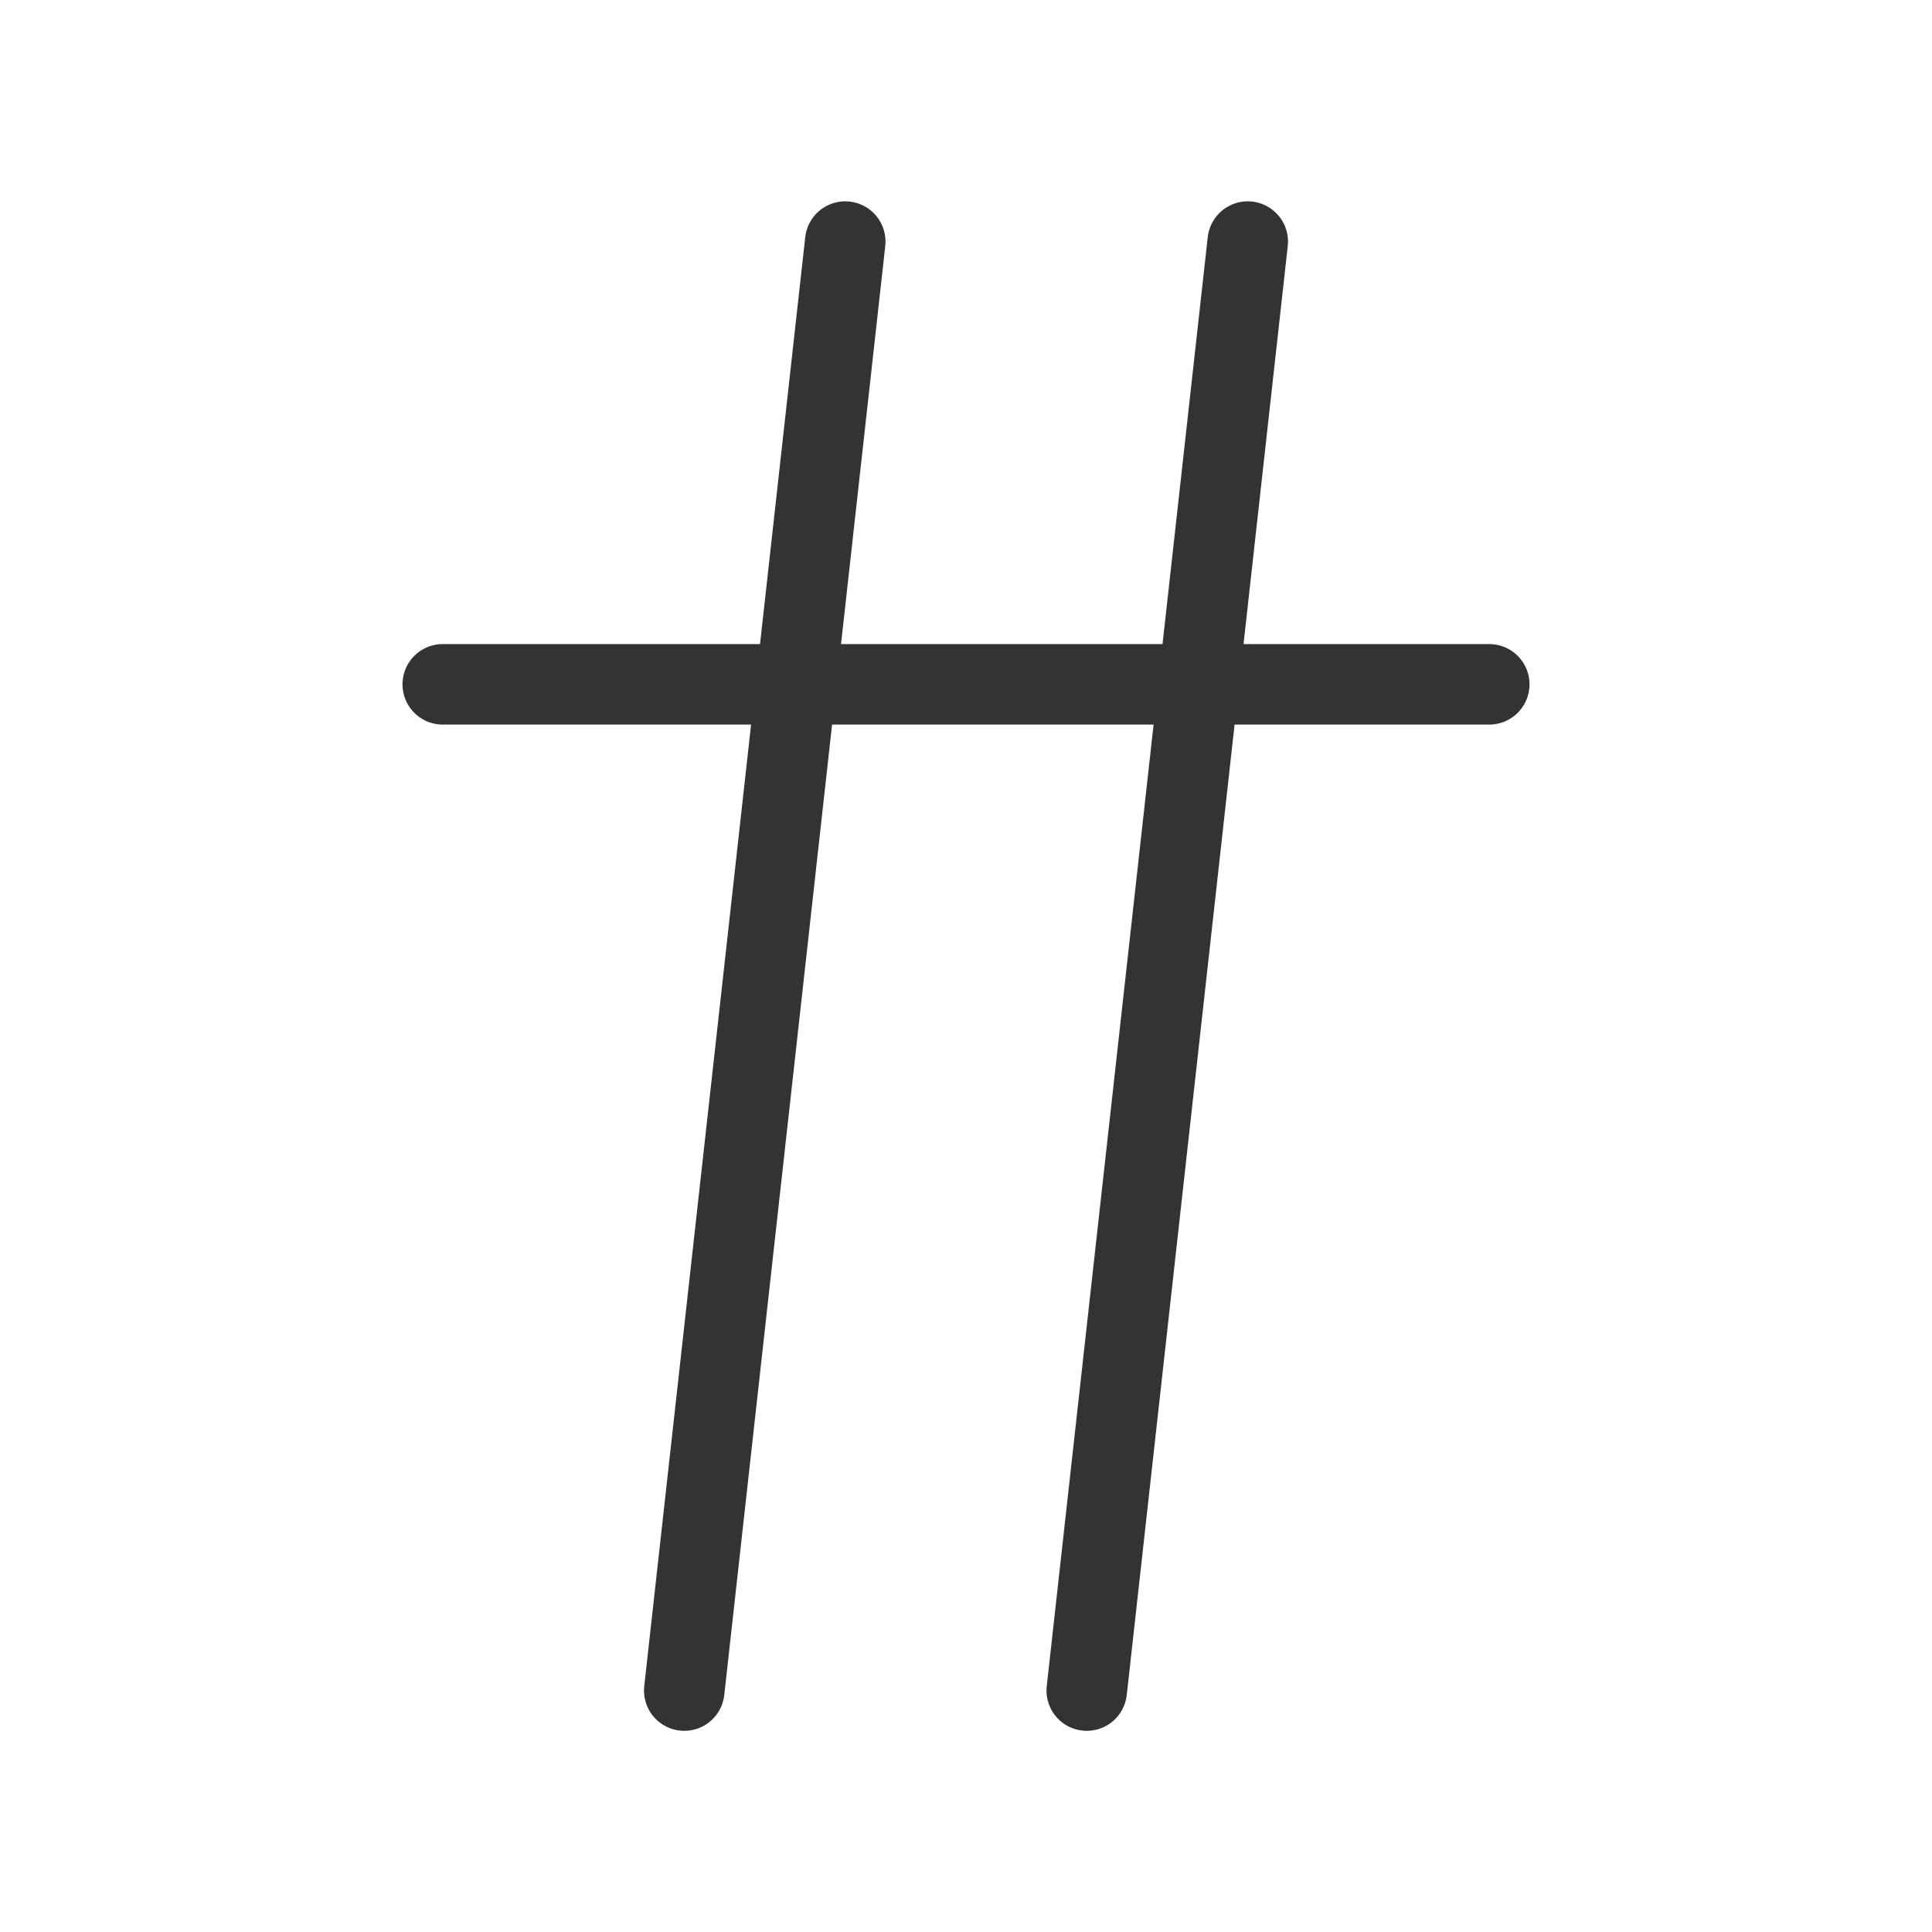
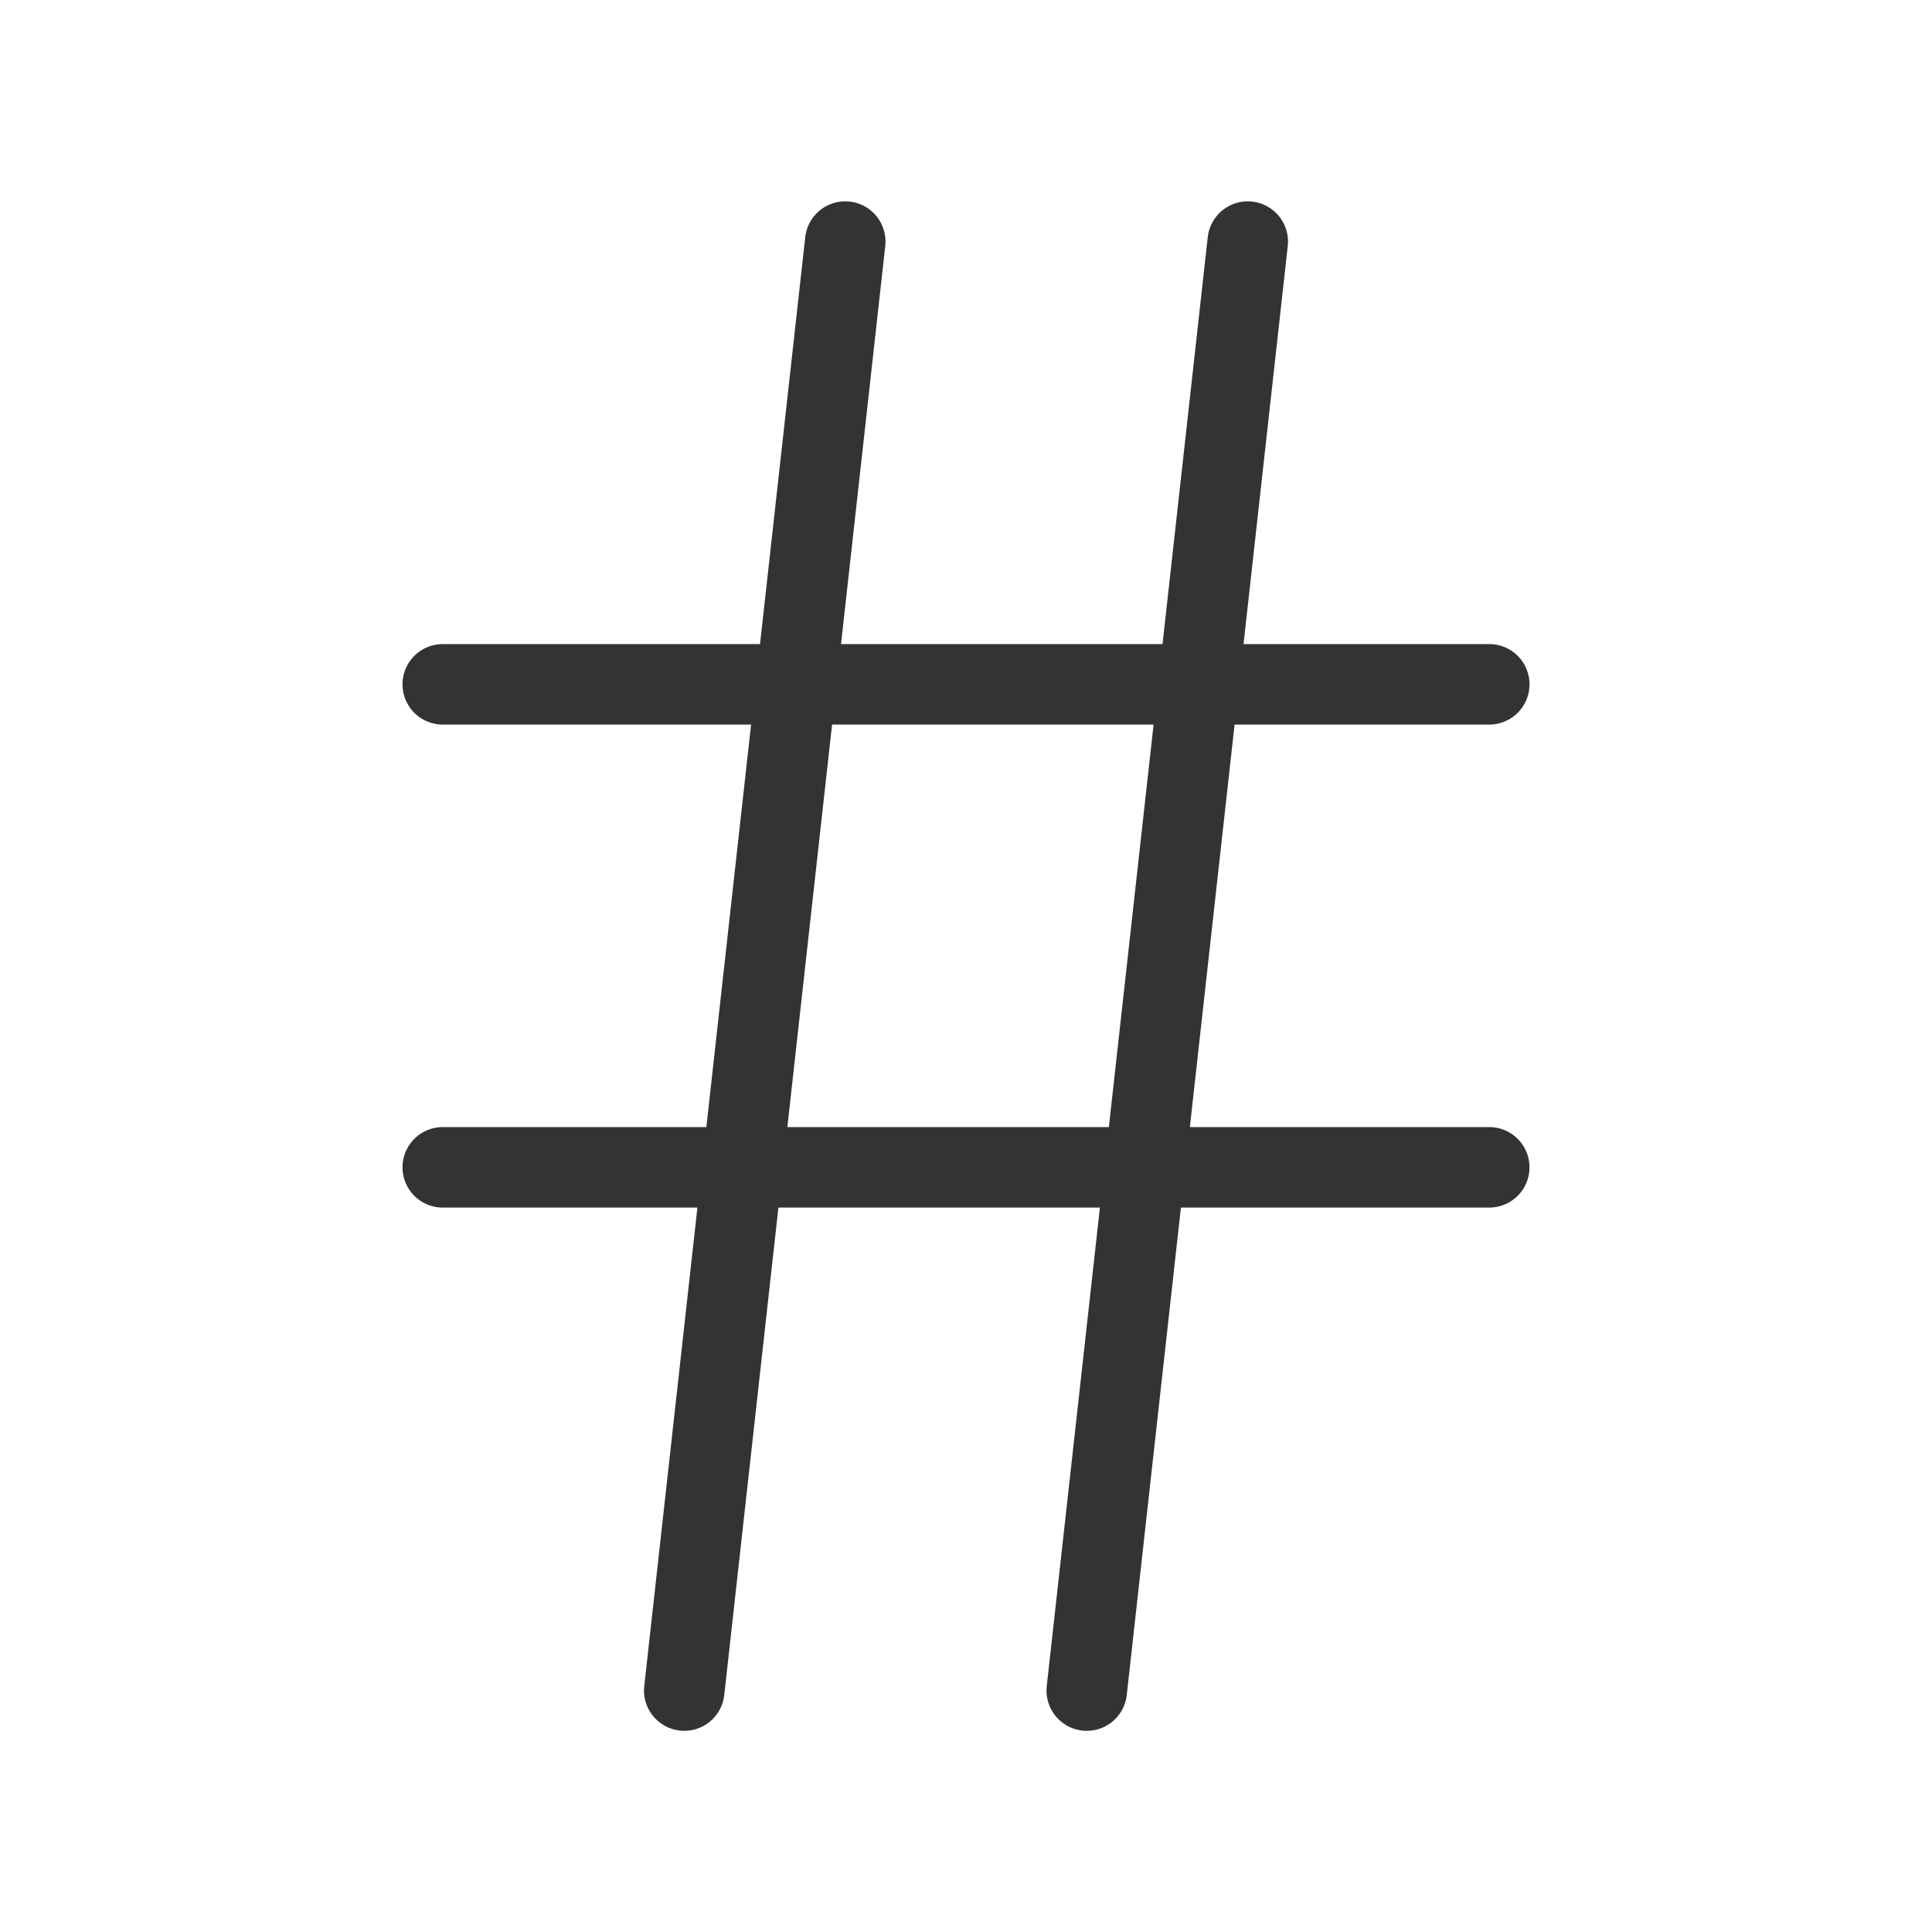
<svg xmlns="http://www.w3.org/2000/svg" width="24px" height="24px" version="1.1" xml:space="preserve" style="fill-rule:evenodd;clip-rule:evenodd;stroke-linecap:round;stroke-linejoin:round;stroke-miterlimit:100;">
  <g transform="matrix(1,0,0,1,-578,-1503)">
    <g id="social.thin.hashtag" transform="matrix(1,0,0,1,-990,733)">
      <rect x="1568" y="770" width="24" height="24" style="fill:none;" />
      <g transform="matrix(1,0,0,1,988.846,-685.119)">
        <path d="M589.654,1458.12L587.654,1476.12" style="fill:none;stroke:rgb(51,51,51);stroke-width:1px;" />
      </g>
      <g transform="matrix(1,0,0,1,991.846,-685.119)">
        <path d="M591.654,1458.12L589.654,1476.12" style="fill:none;stroke:rgb(51,51,51);stroke-width:1px;" />
      </g>
      <g transform="matrix(1,0,0,1,987.846,-683.119)">
        <path d="M598.654,1461.62L585.654,1461.62" style="fill:none;stroke:rgb(51,51,51);stroke-width:1px;" />
      </g>
-       <g transform="matrix(1,0,0,1e-20,988.346,782.5)">
-         <path d="M585.154,-2.14748e+06L598.154,-2.14748e+06" style="fill:none;stroke:rgb(51,51,51);stroke-width:1.41px;" />
+       <g transform="matrix(1,0,0,1,987.846,-677.119)">
+         <path d="M598.654,1461.62L585.654,1461.62" style="fill:none;stroke:rgb(51,51,51);stroke-width:1px;" />
      </g>
    </g>
  </g>
</svg>
